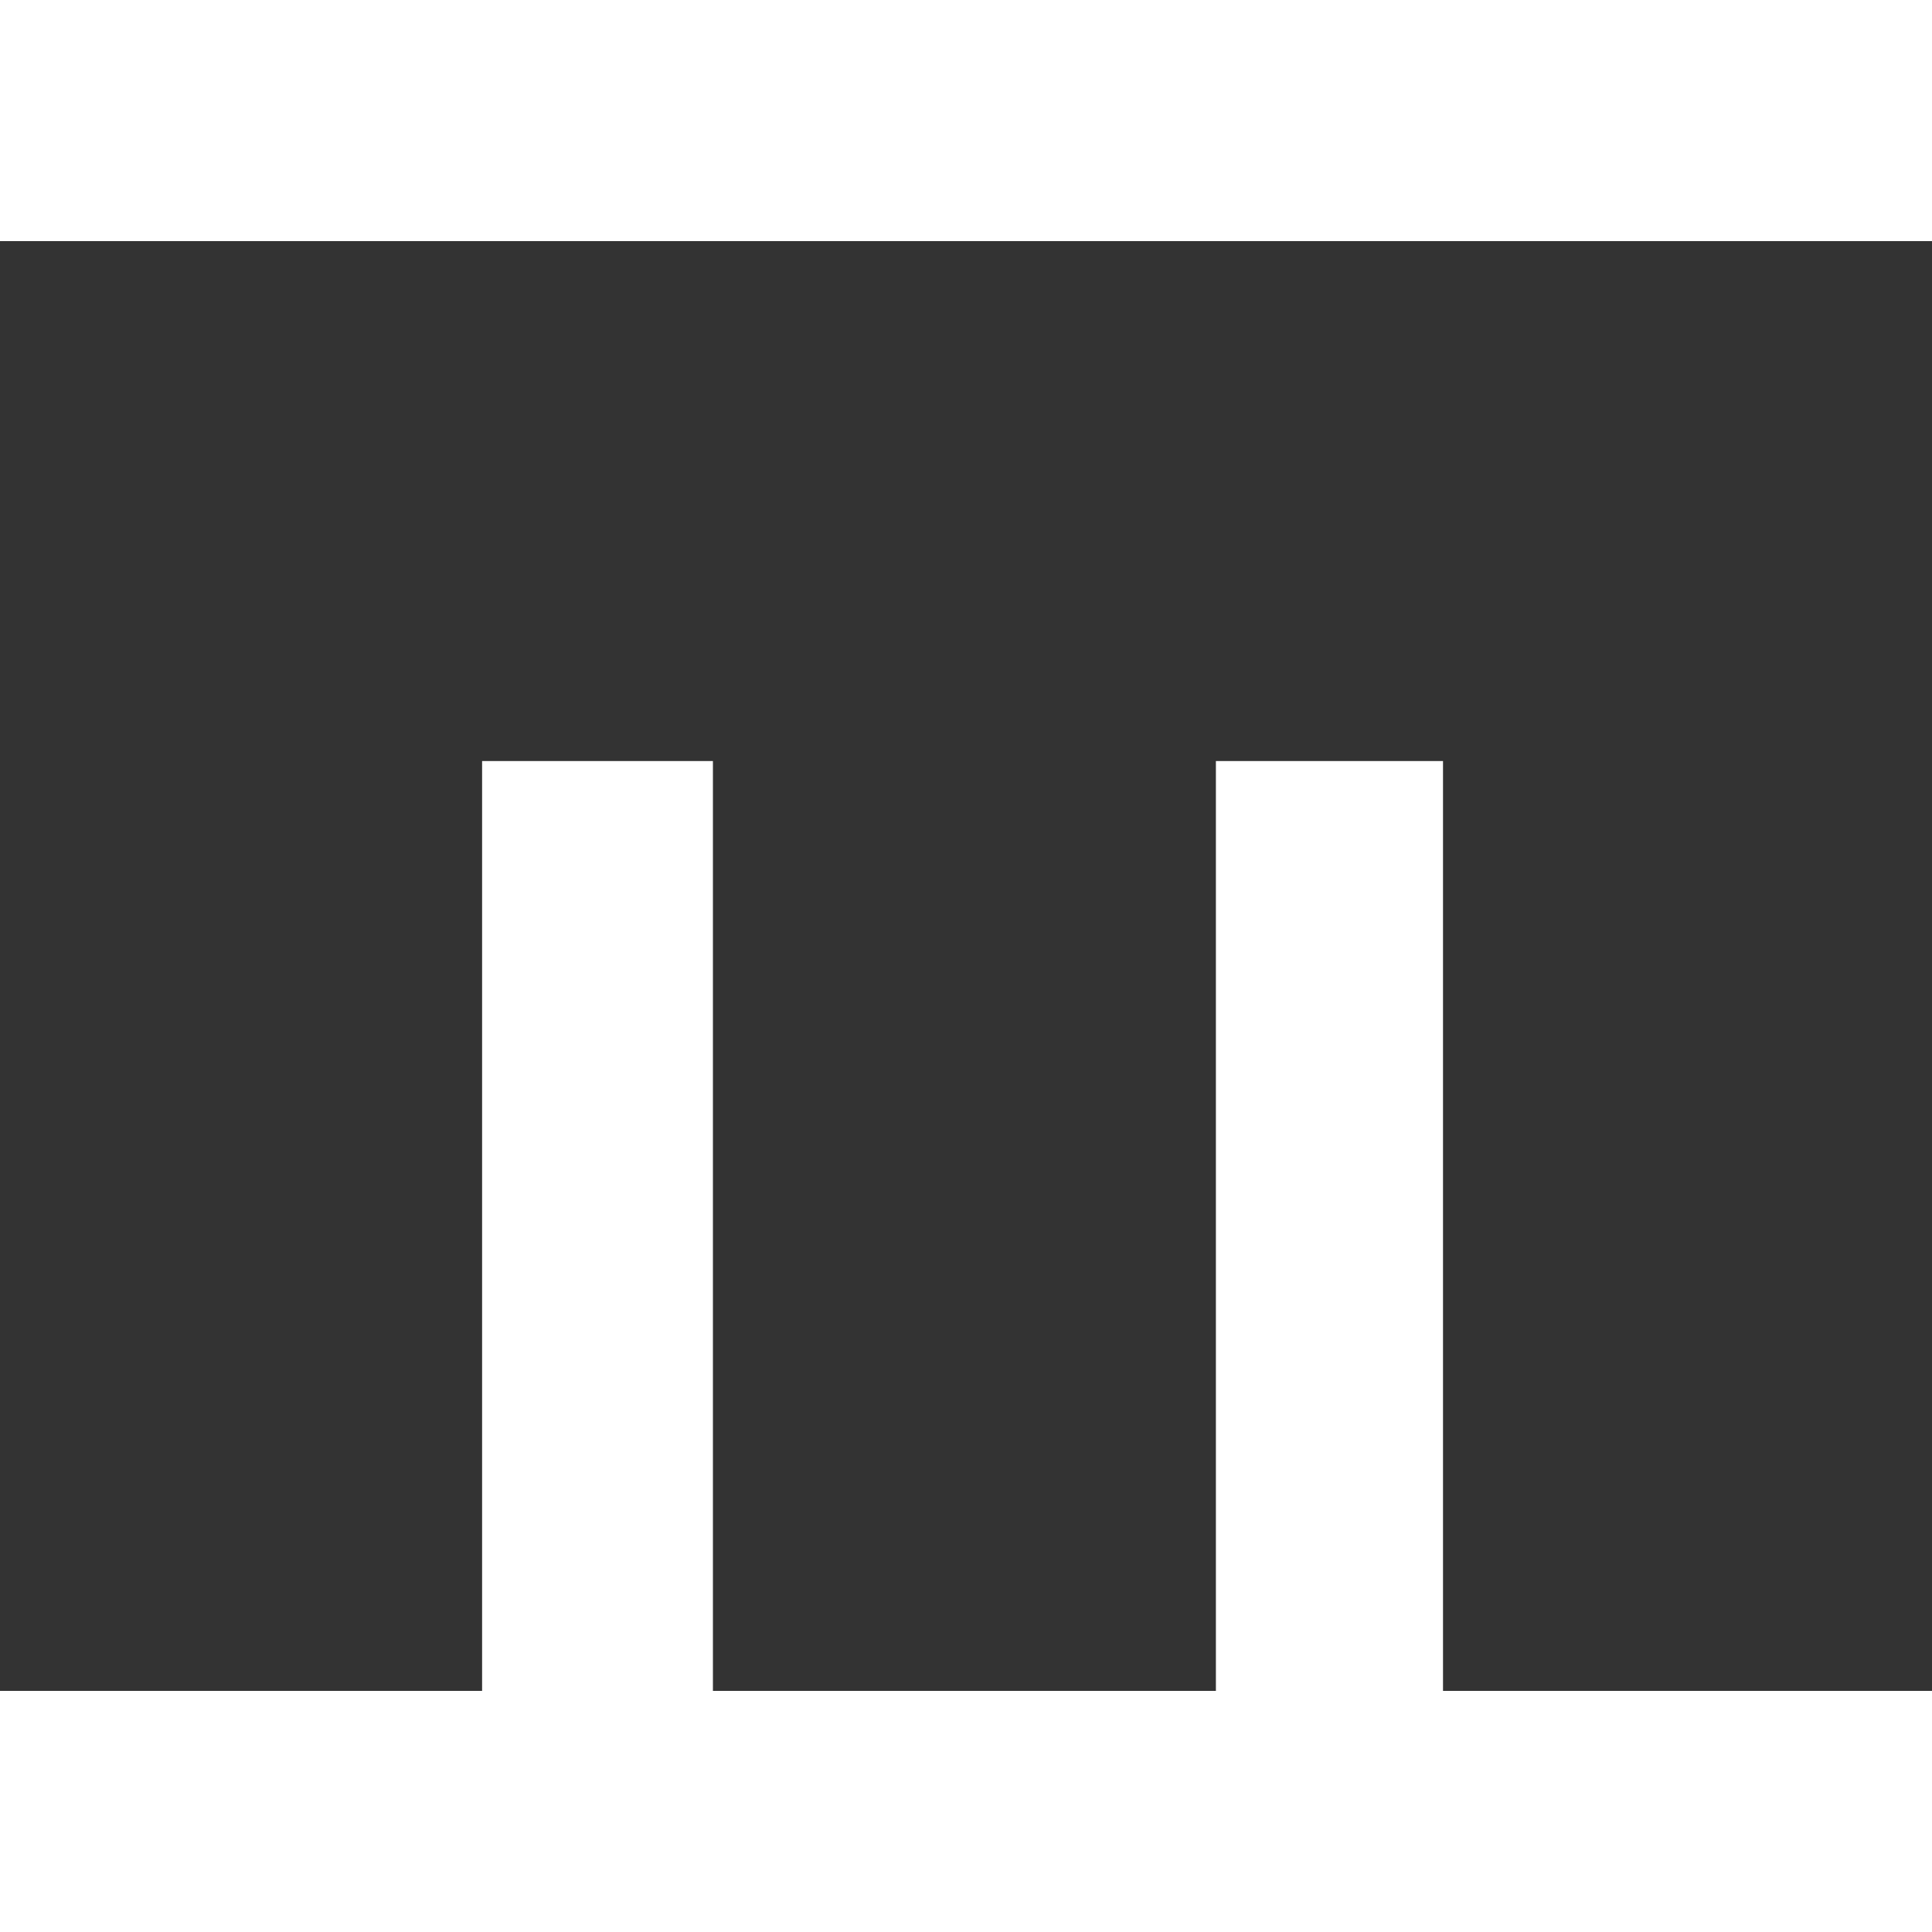
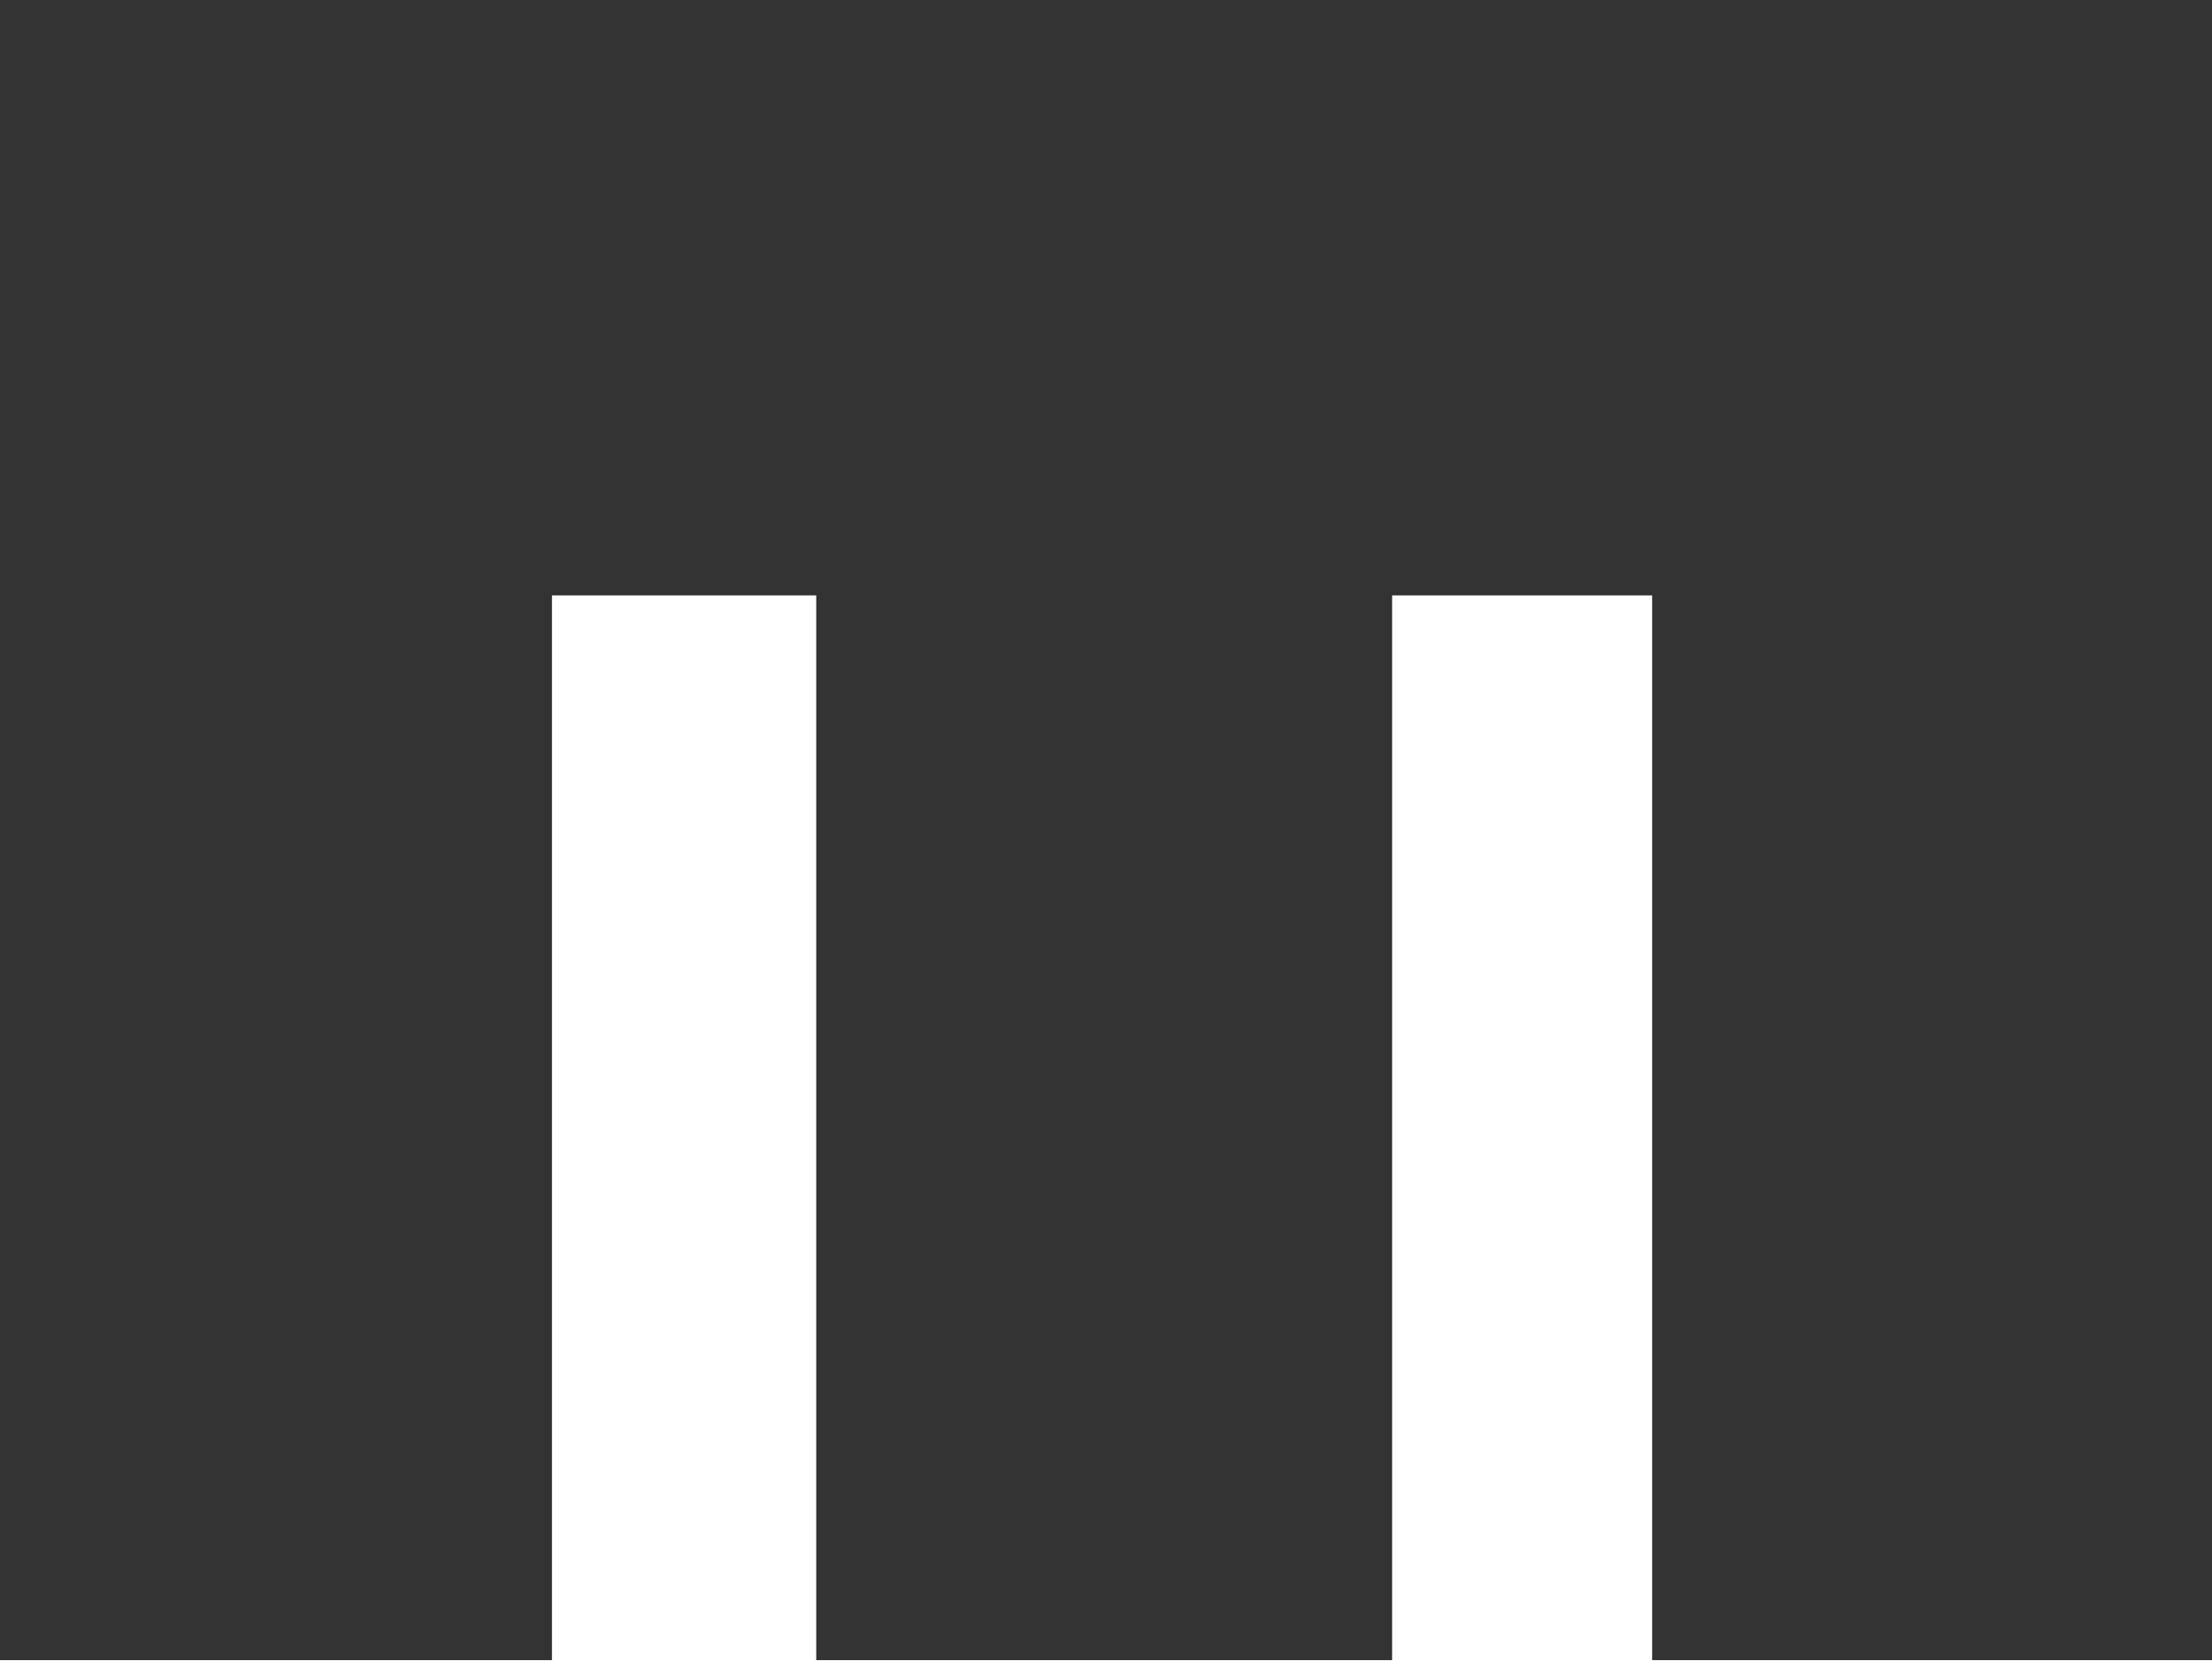
- <svg xmlns="http://www.w3.org/2000/svg" version="1.1" id="Capa_1" x="0px" y="0px" viewBox="0 0 18.791 18.791" style="enable-background:new 0 0 18.791 18.791;" xml:space="preserve" width="512px" height="512px">
-   <g>
-     <g>
-       <path d="M11.825,7.402h2.21v9.044h4.756V2.345H0v14.101h4.689V7.402h2.245v9.044h2.178h0.536h2.178V7.402   H11.825z" data-original="#030104" class="active-path" data-old_color="#030104" fill="#333333" />
+ <svg xmlns="http://www.w3.org/2000/svg" version="1.1" id="Capa_1" x="0px" y="0px" viewBox="0 0 18.791 14.101" xml:space="preserve" width="512" height="384.211">
+   <defs id="defs11" />
+   <g id="g6" transform="translate(0,-2.345)">
+     <g id="g4">
+       <path d="m 11.825,7.402 h 2.21 v 9.044 h 4.756 V 2.345 H 0 V 16.446 H 4.689 V 7.402 h 2.245 v 9.044 h 2.178 0.536 2.178 V 7.402 Z" data-original="#030104" class="active-path" data-old_color="#030104" id="path2" style="fill:#333333" />
    </g>
  </g>
</svg>
